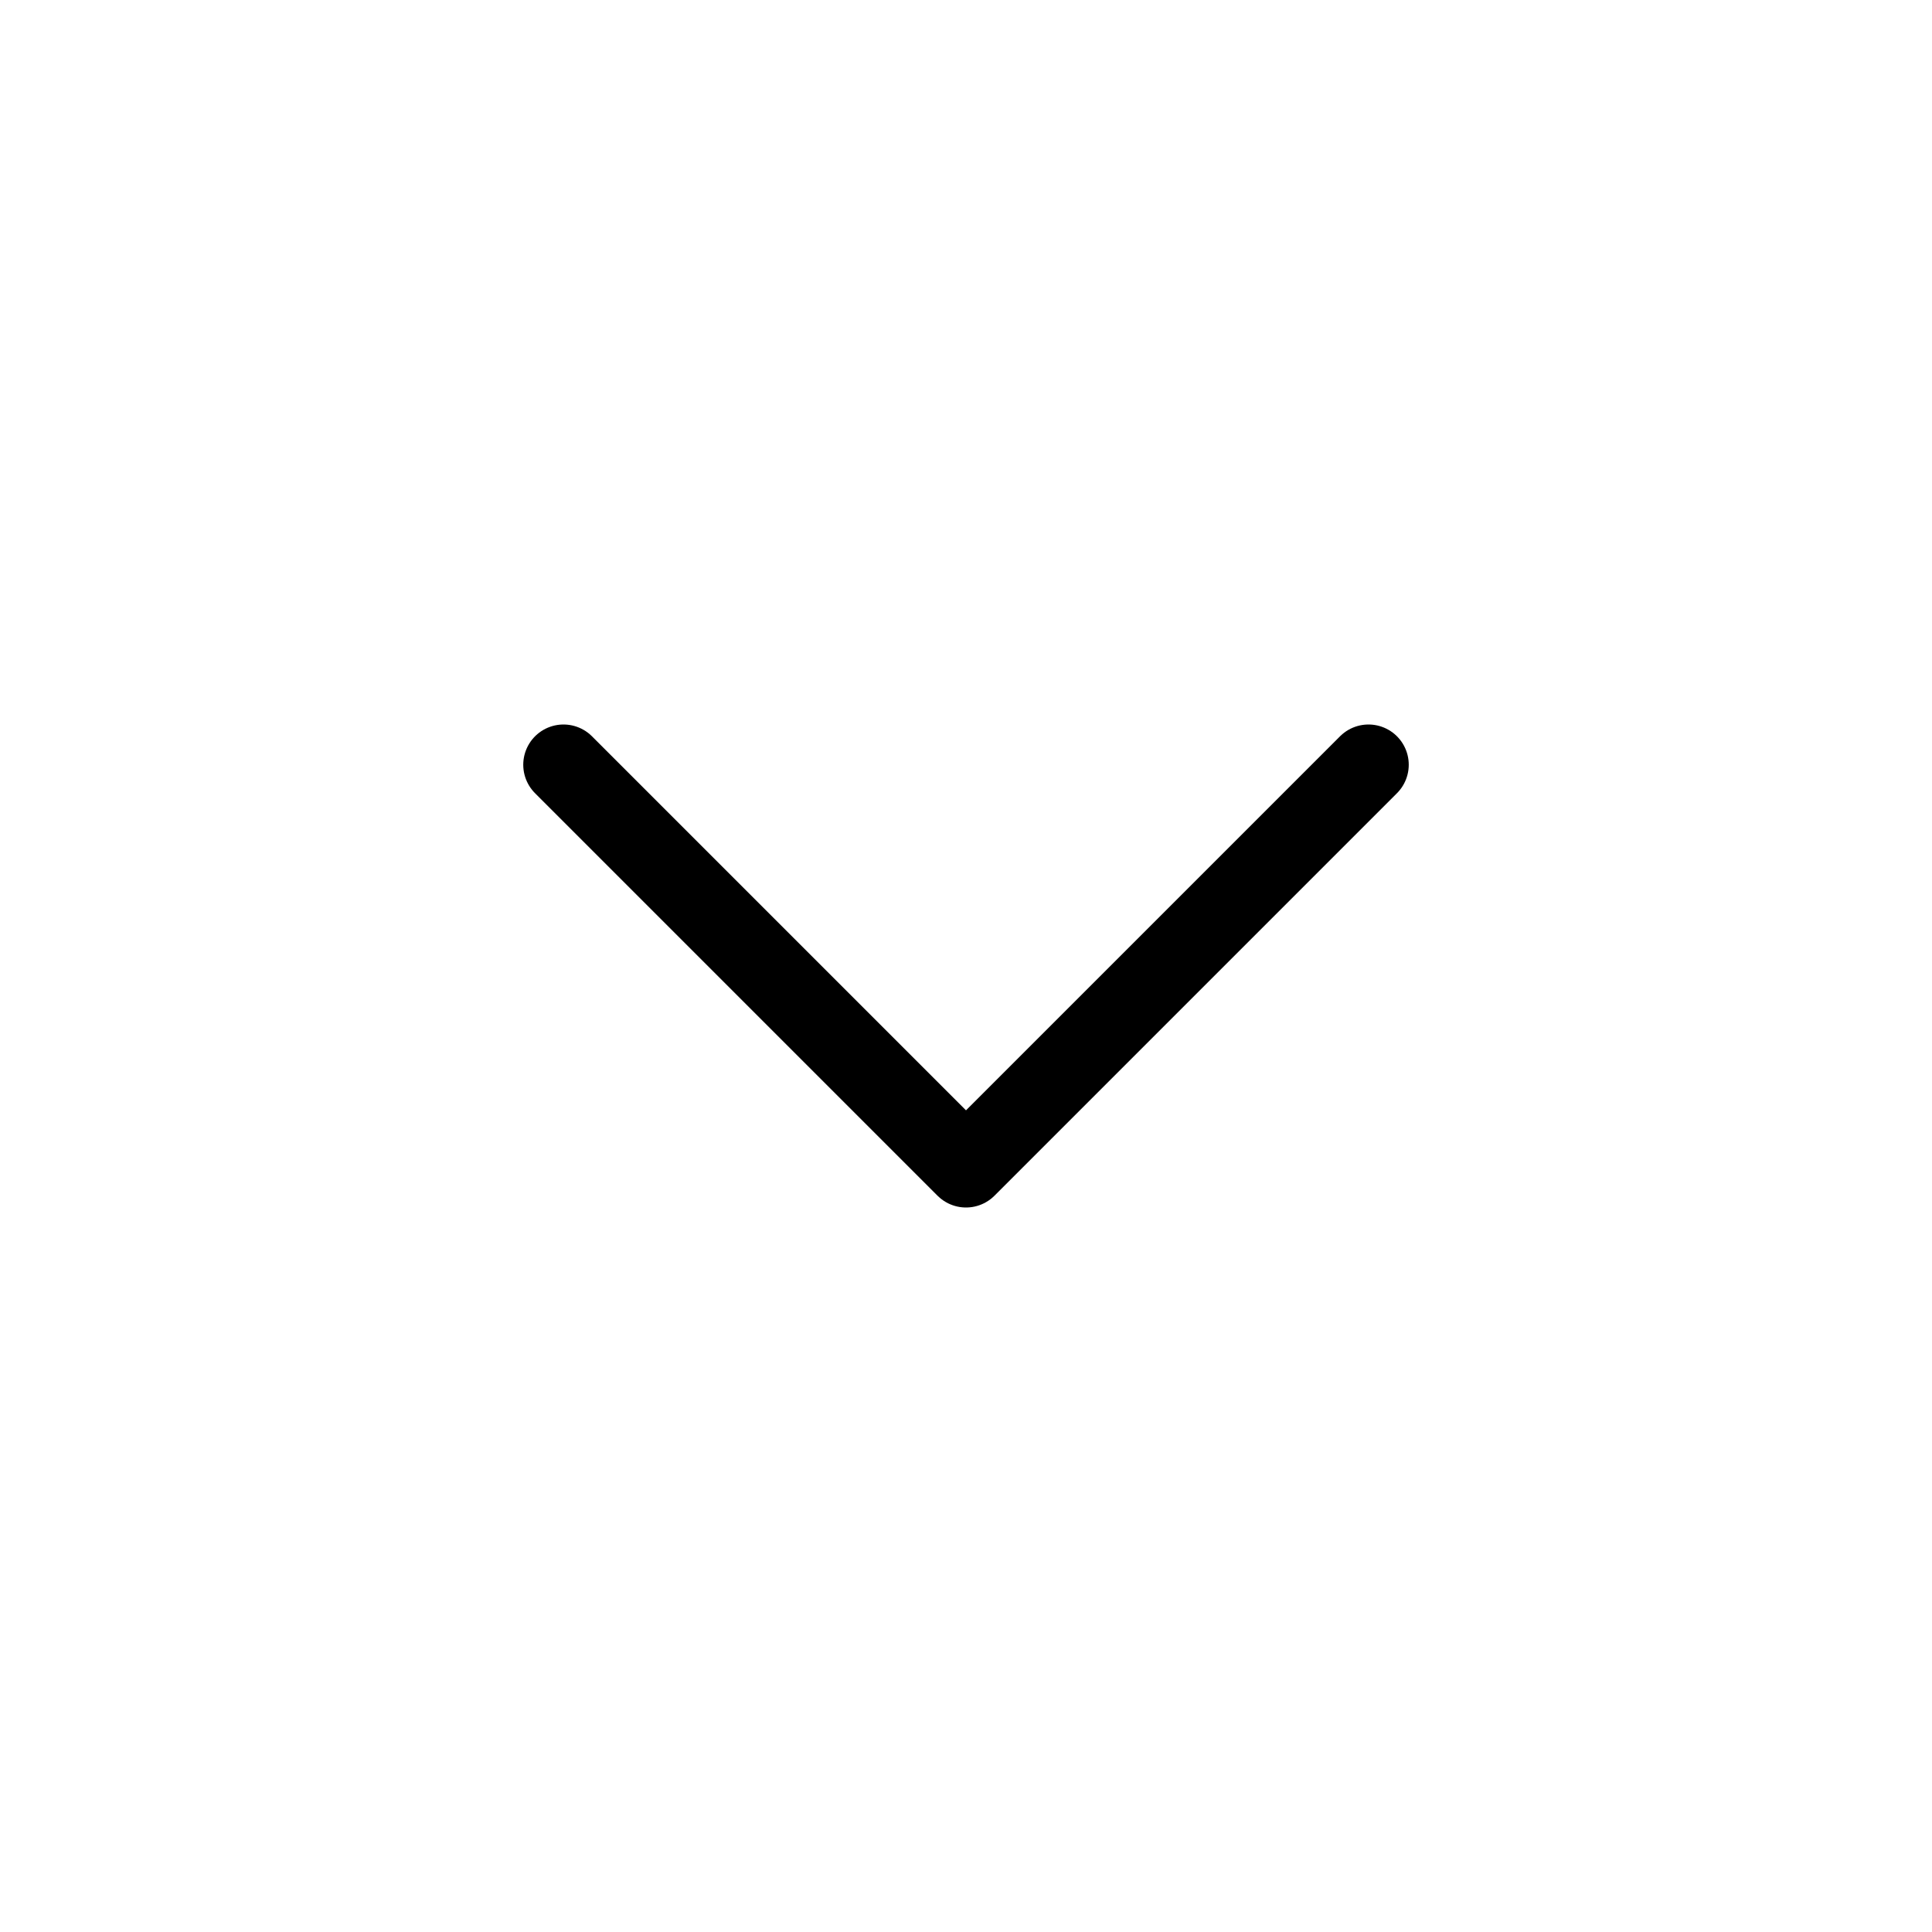
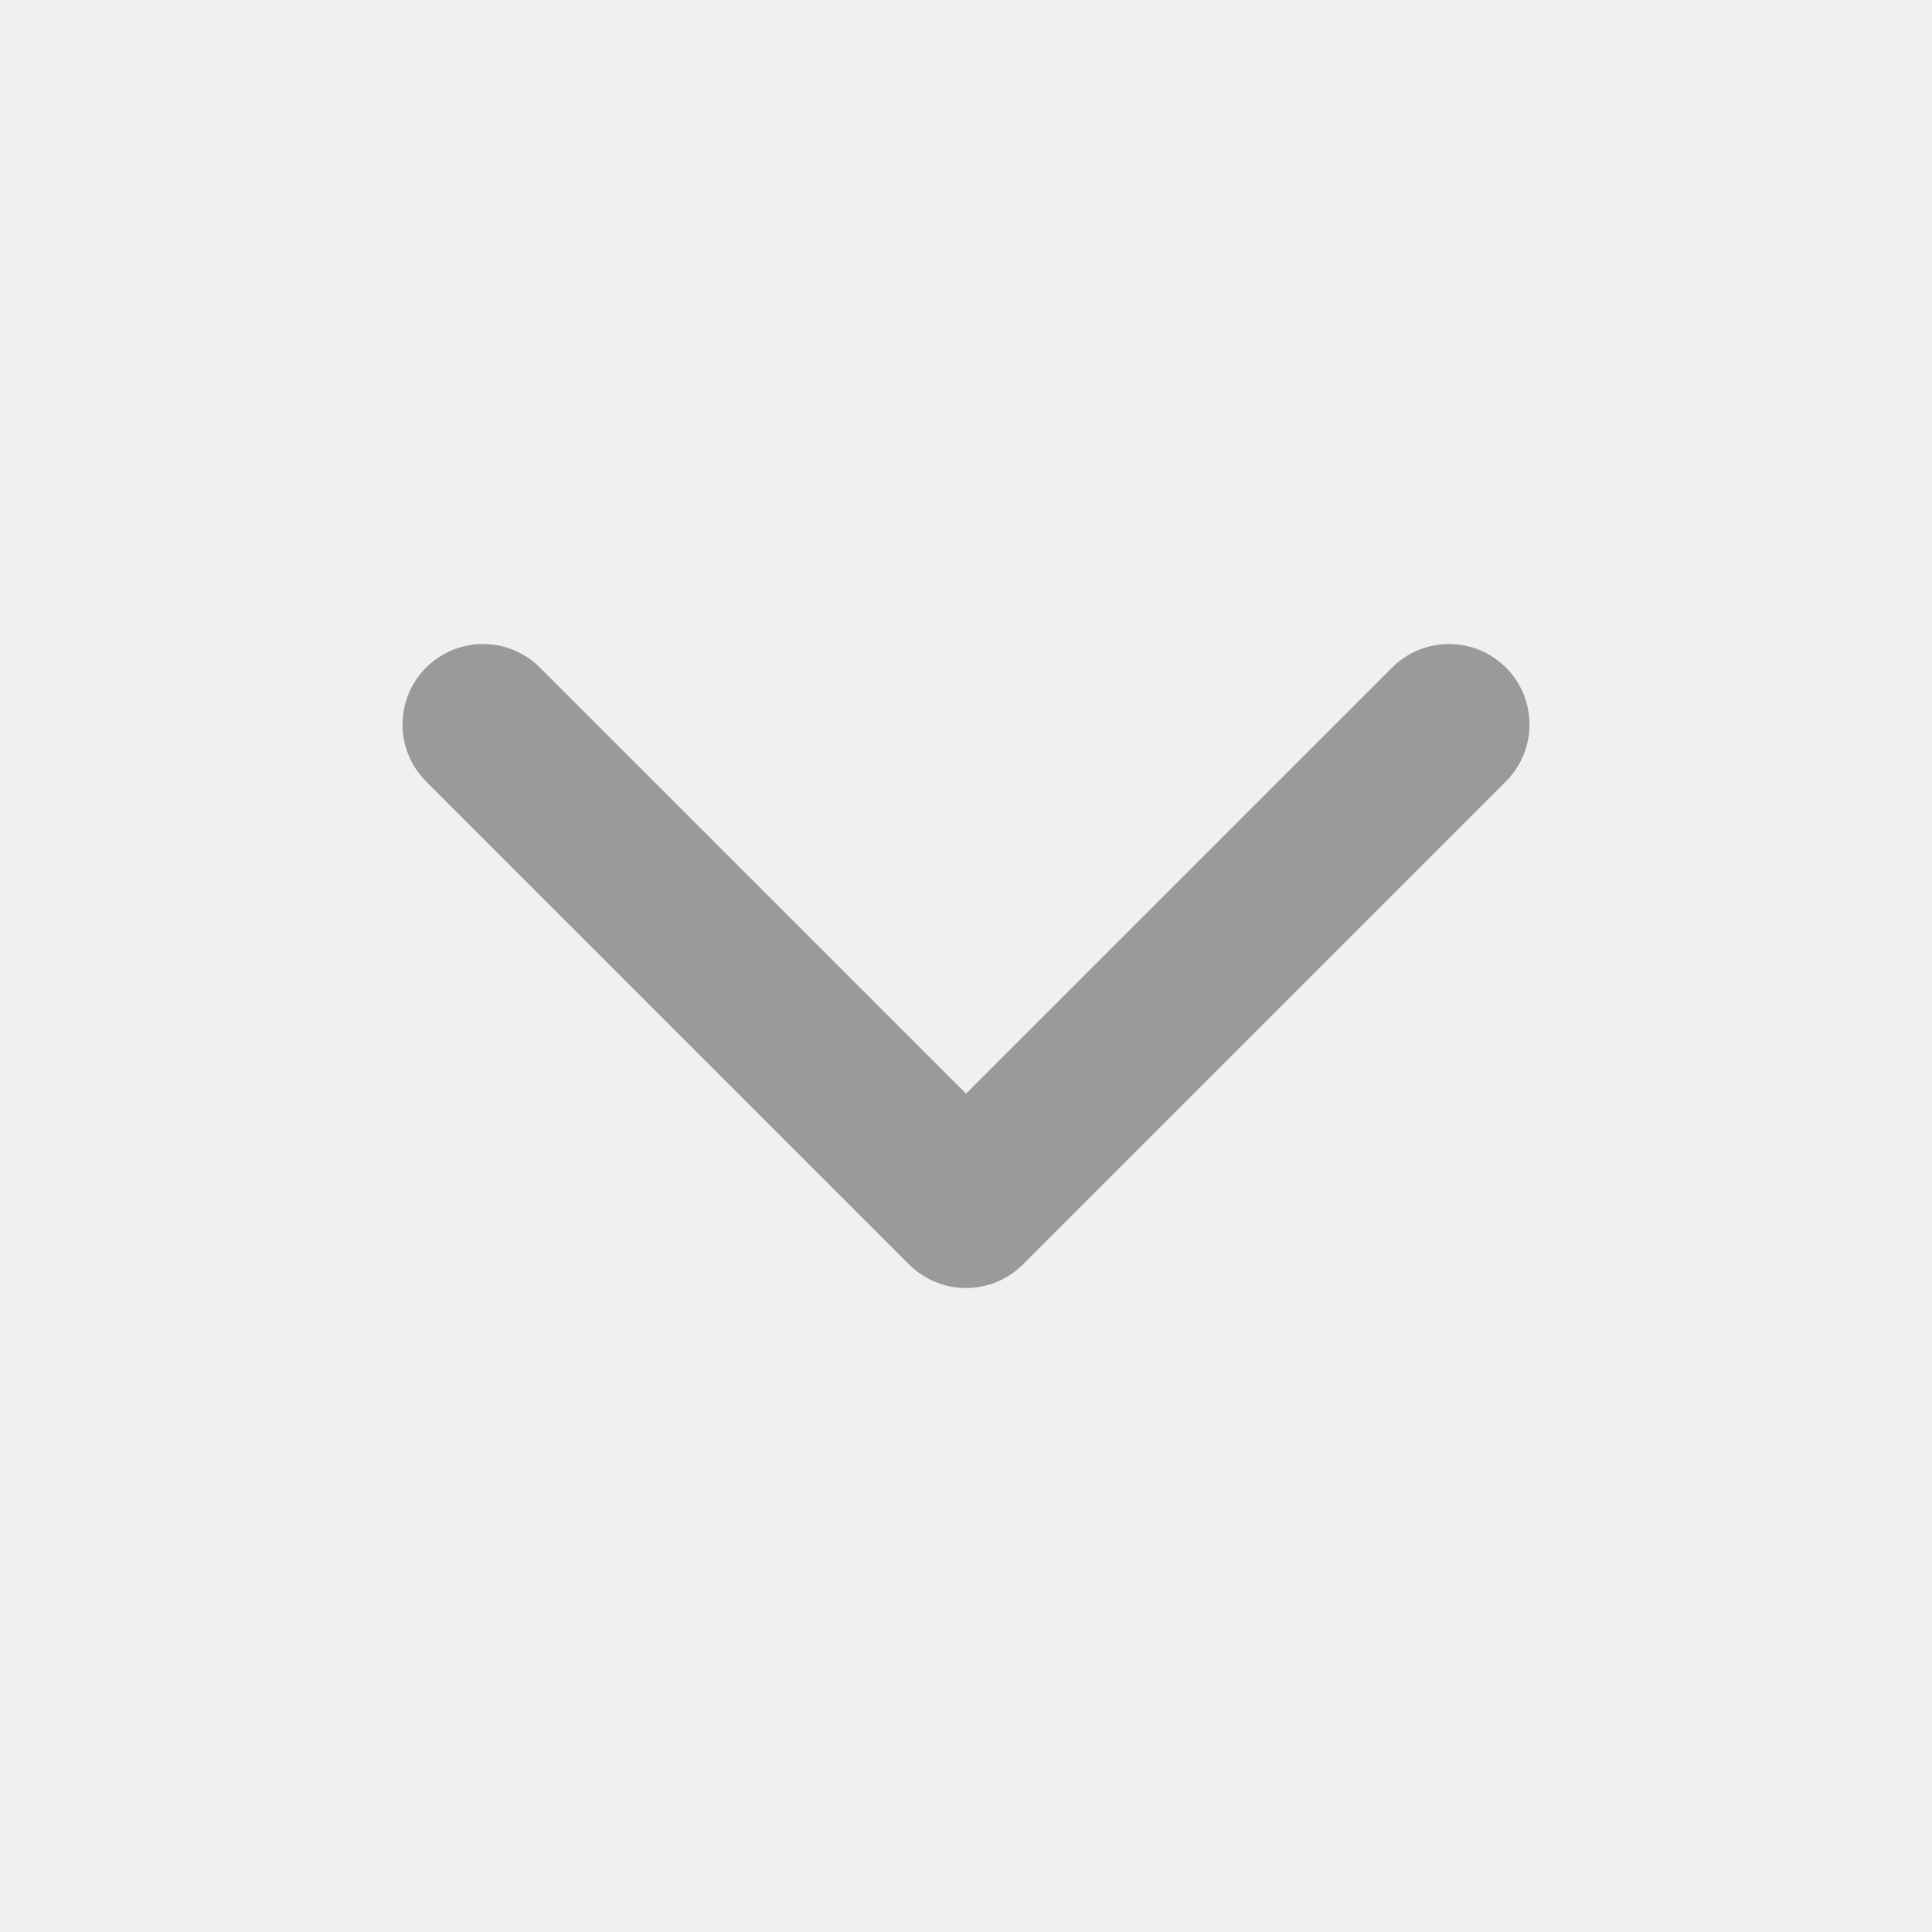
- <svg xmlns="http://www.w3.org/2000/svg" width="800px" height="800px" viewBox="0 0 24 24" fill="none">
-   <rect width="24" height="24" fill="white" />
-   <path d="M17 9.5L12 14.5L7 9.5" stroke="#000000" stroke-linecap="round" stroke-linejoin="round" />
+ <svg xmlns="http://www.w3.org/2000/svg" width="24" height="24" viewBox="0 0 24 24" fill="none" stroke="#9a9a9a" stroke-width="2" stroke-linecap="round" stroke-linejoin="round" class="feather feather-chevron-down">
+   <polyline points="6 9 12 15 18 9" />
</svg>
